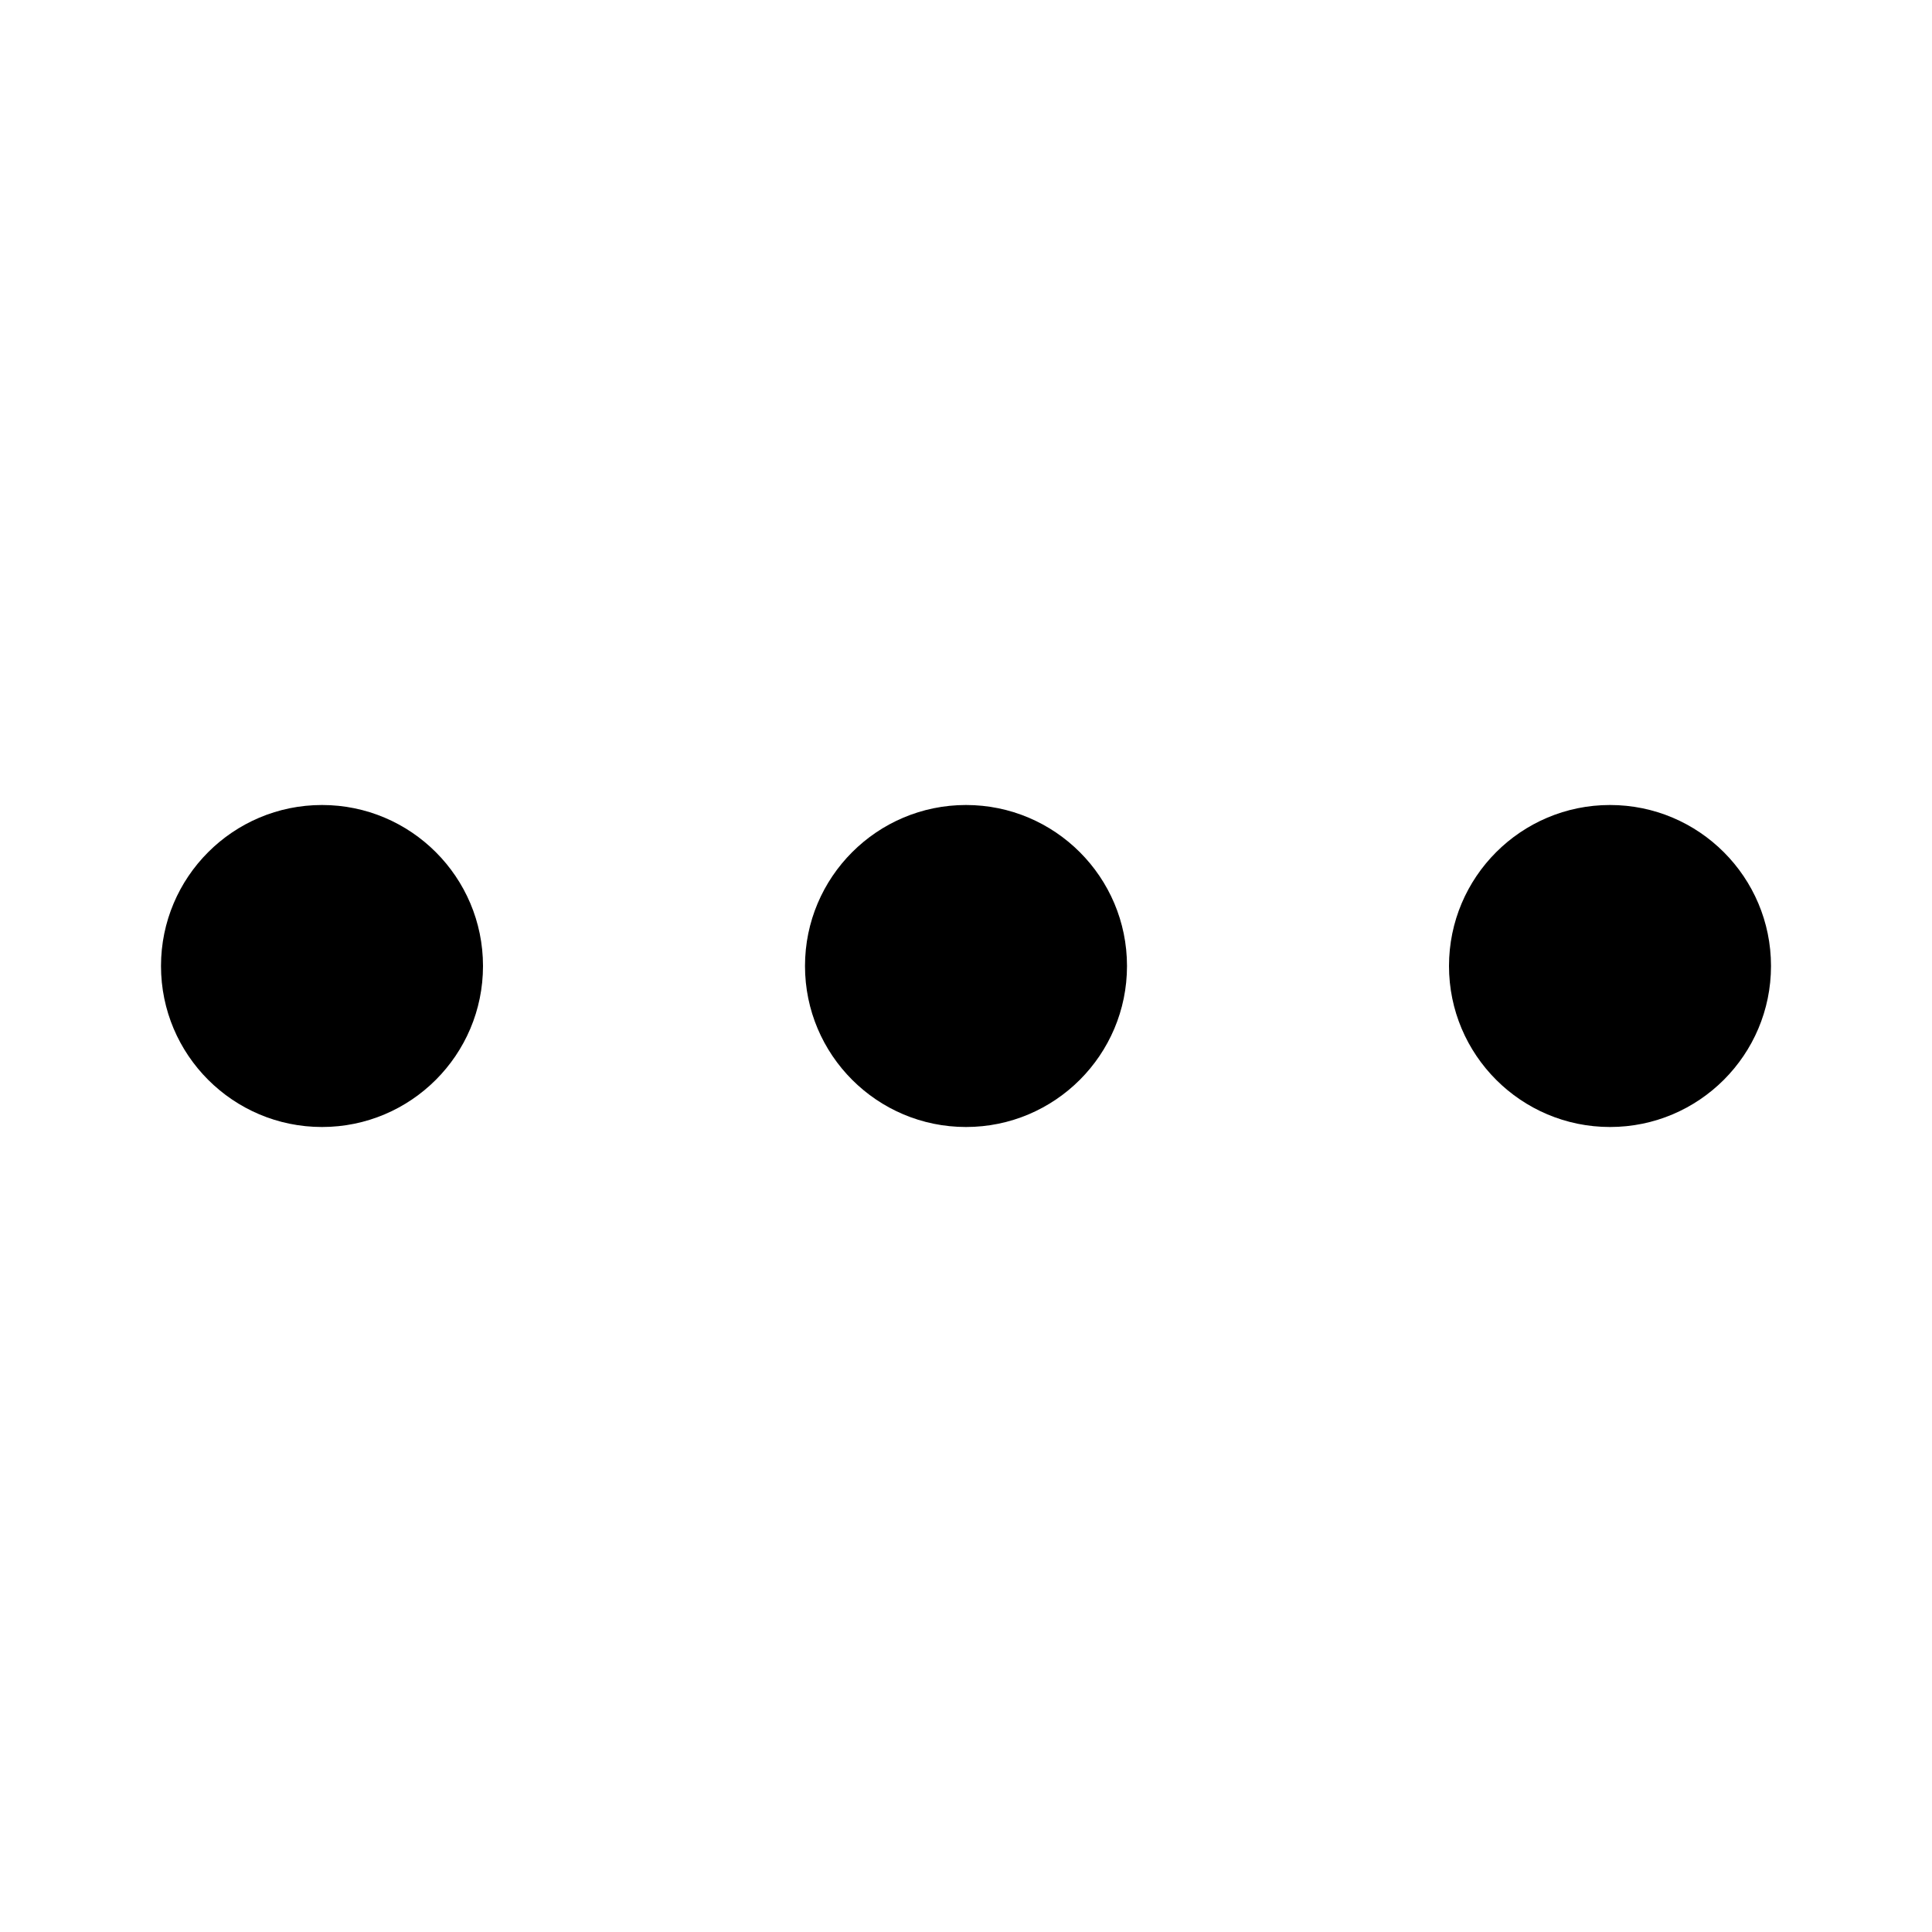
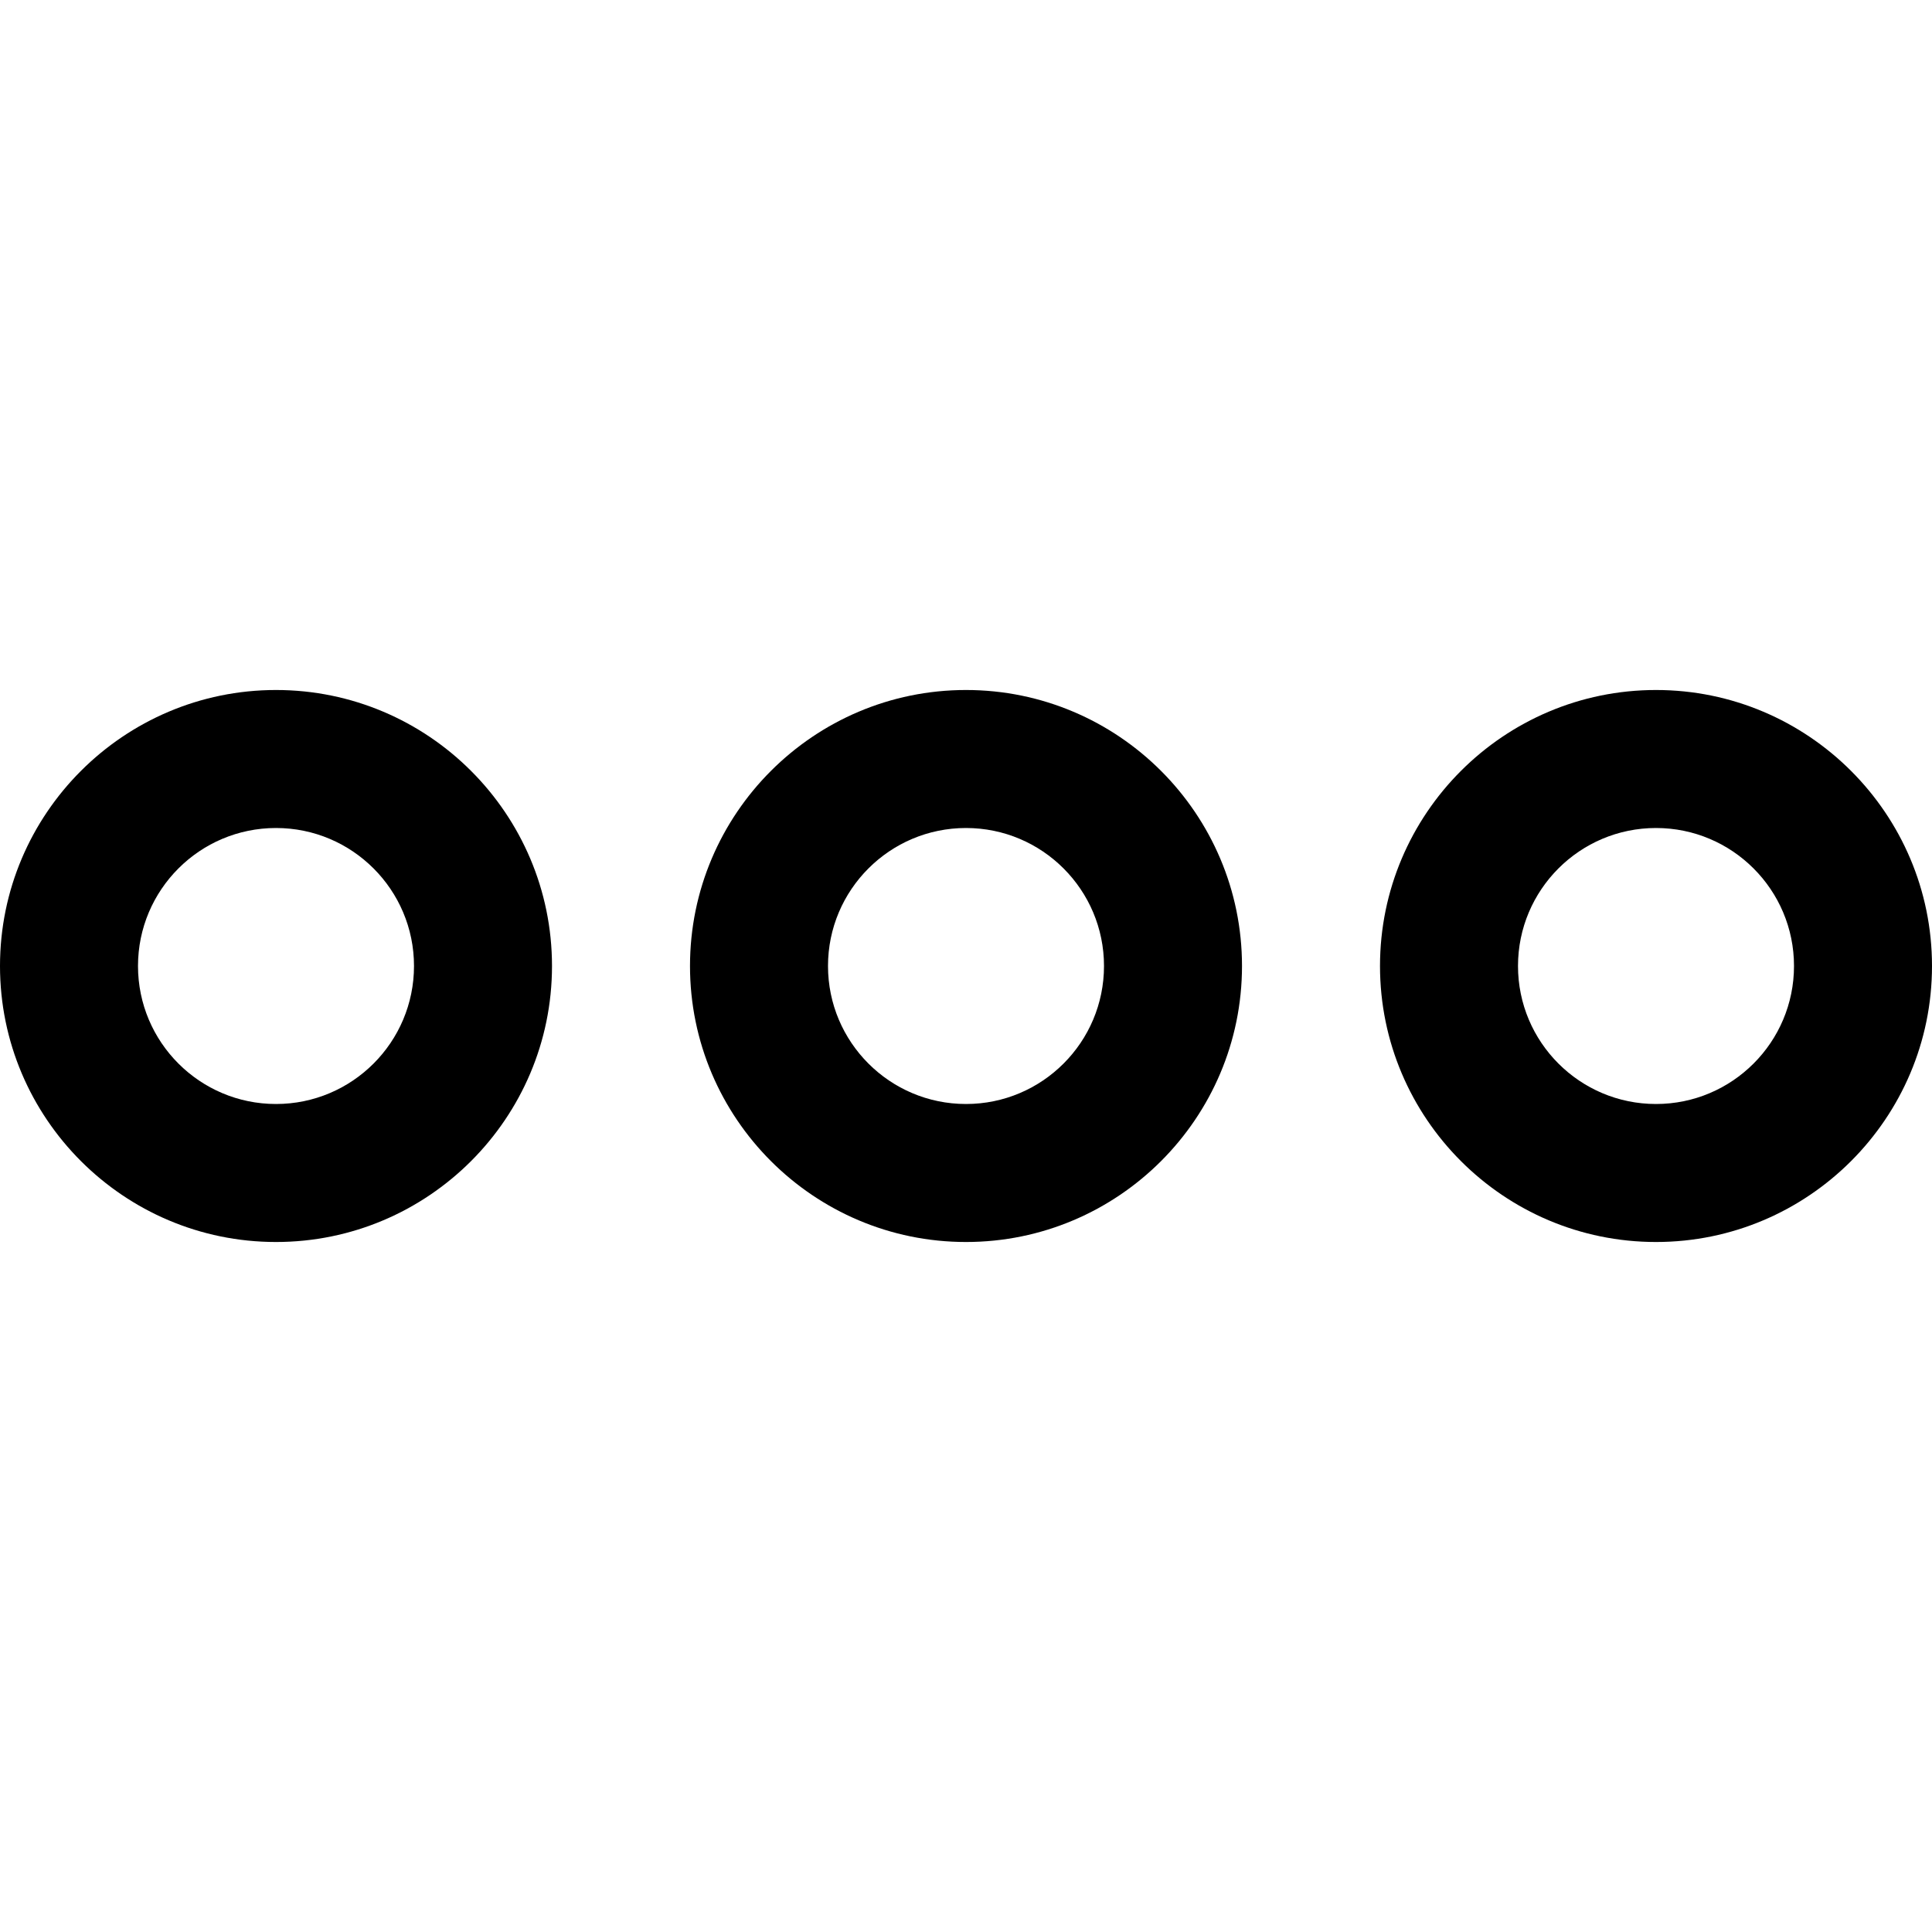
- <svg width="24" height="24" viewBox="0 0 24 24">
-   <path fill-rule="evenodd" d="M4,10 C5.104,10 6,10.896 6,12 C6,13.104 5.104,14 4,14 C2.896,14 2,13.104 2,12 C2,10.896 2.896,10 4,10 Z M12,10 C13.104,10 14,10.896 14,12 C14,13.104 13.104,14 12,14 C10.896,14 10,13.104 10,12 C10,10.896 10.896,10 12,10 Z M20,10 C21.104,10 22,10.896 22,12 C22,13.104 21.104,14 20,14 C18.896,14 18,13.104 18,12 C18,10.896 18.896,10 20,10 Z" />
+ <svg width="28" height="28" viewBox="0 0 28 28">
+   <path fill-rule="evenodd" d="M24,10 C21.794,10 20,11.794 20,14 C20,16.206 21.794,18 24,18 C26.206,18 28,16.206 28,14 C28,11.794 26.206,10 24,10 M24,12 C25.104,12 26,12.896 26,14 C26,15.104 25.104,16 24,16 C22.896,16 22,15.104 22,14 C22,12.896 22.896,12 24,12 M14,10 C11.794,10 10,11.794 10,14 C10,16.206 11.794,18 14,18 C16.206,18 18,16.206 18,14 C18,11.794 16.206,10 14,10 M14,12 C15.104,12 16,12.896 16,14 C16,15.104 15.104,16 14,16 C12.896,16 12,15.104 12,14 C12,12.896 12.896,12 14,12 M4,10 C1.794,10 0,11.794 0,14 C0,16.206 1.794,18 4,18 C6.206,18 8,16.206 8,14 C8,11.794 6.206,10 4,10 M4,12 C5.104,12 6,12.896 6,14 C6,15.104 5.104,16 4,16 C2.896,16 2,15.104 2,14 C2,12.896 2.896,12 4,12" />
</svg>
